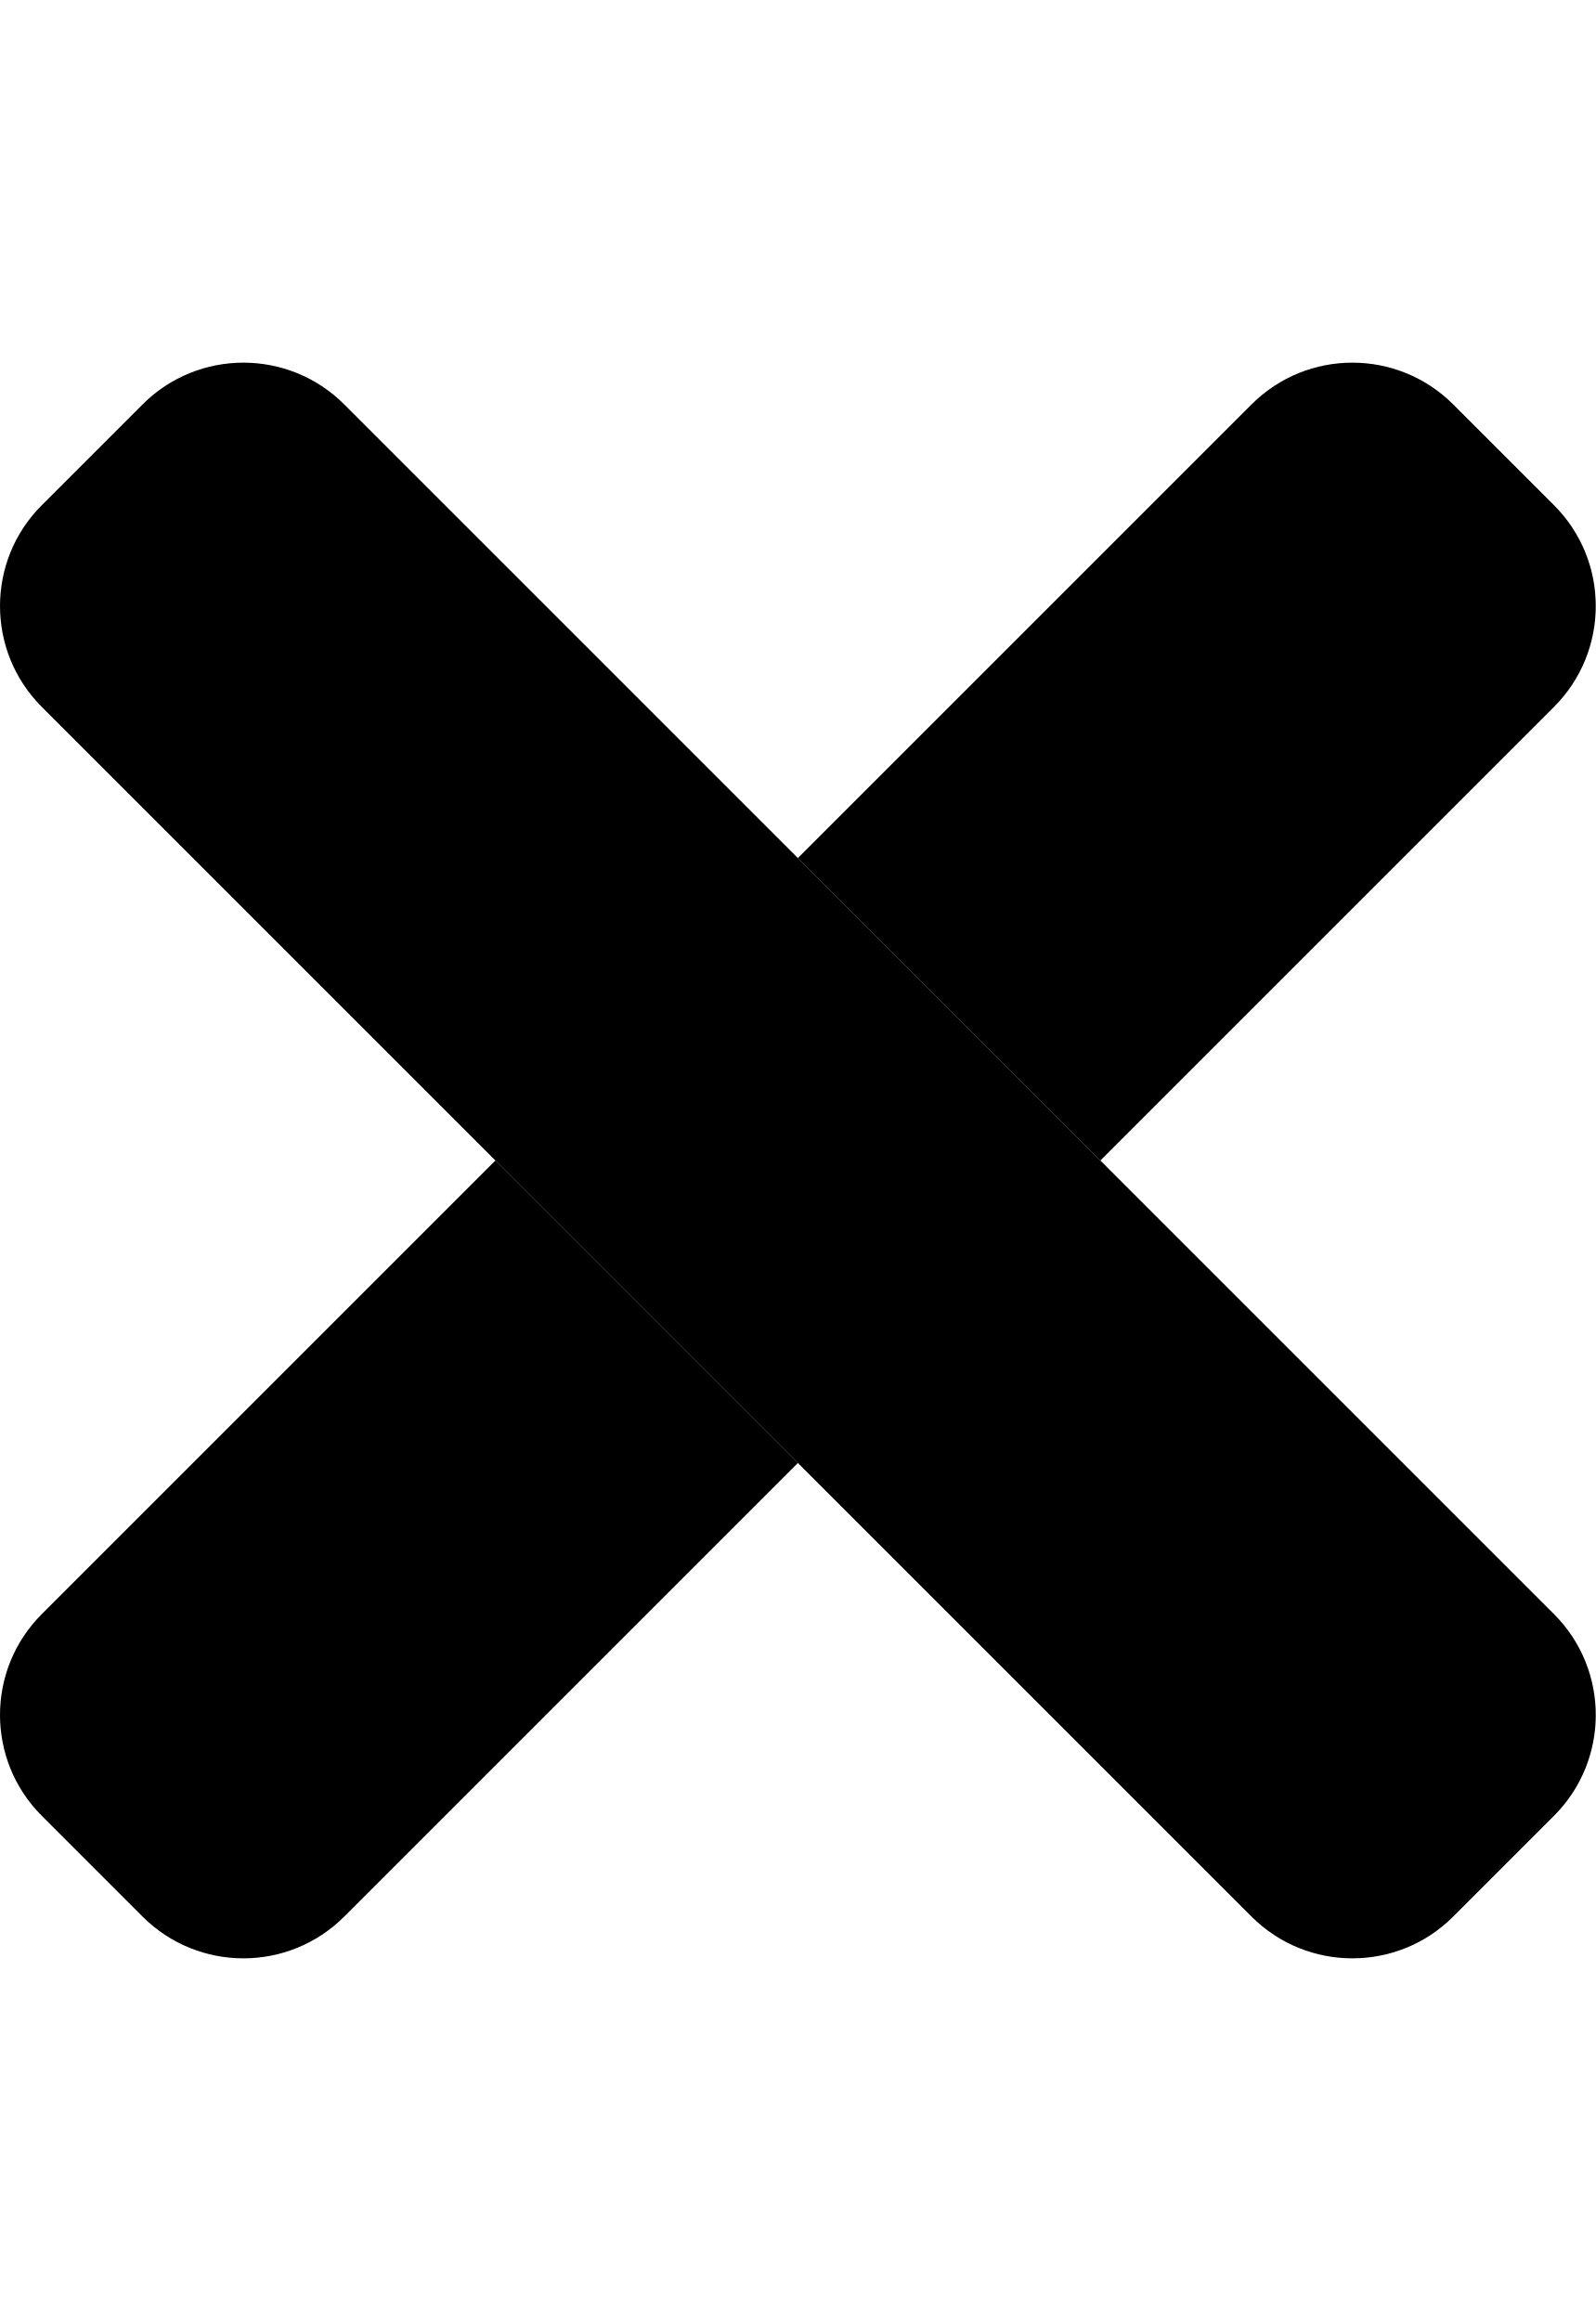
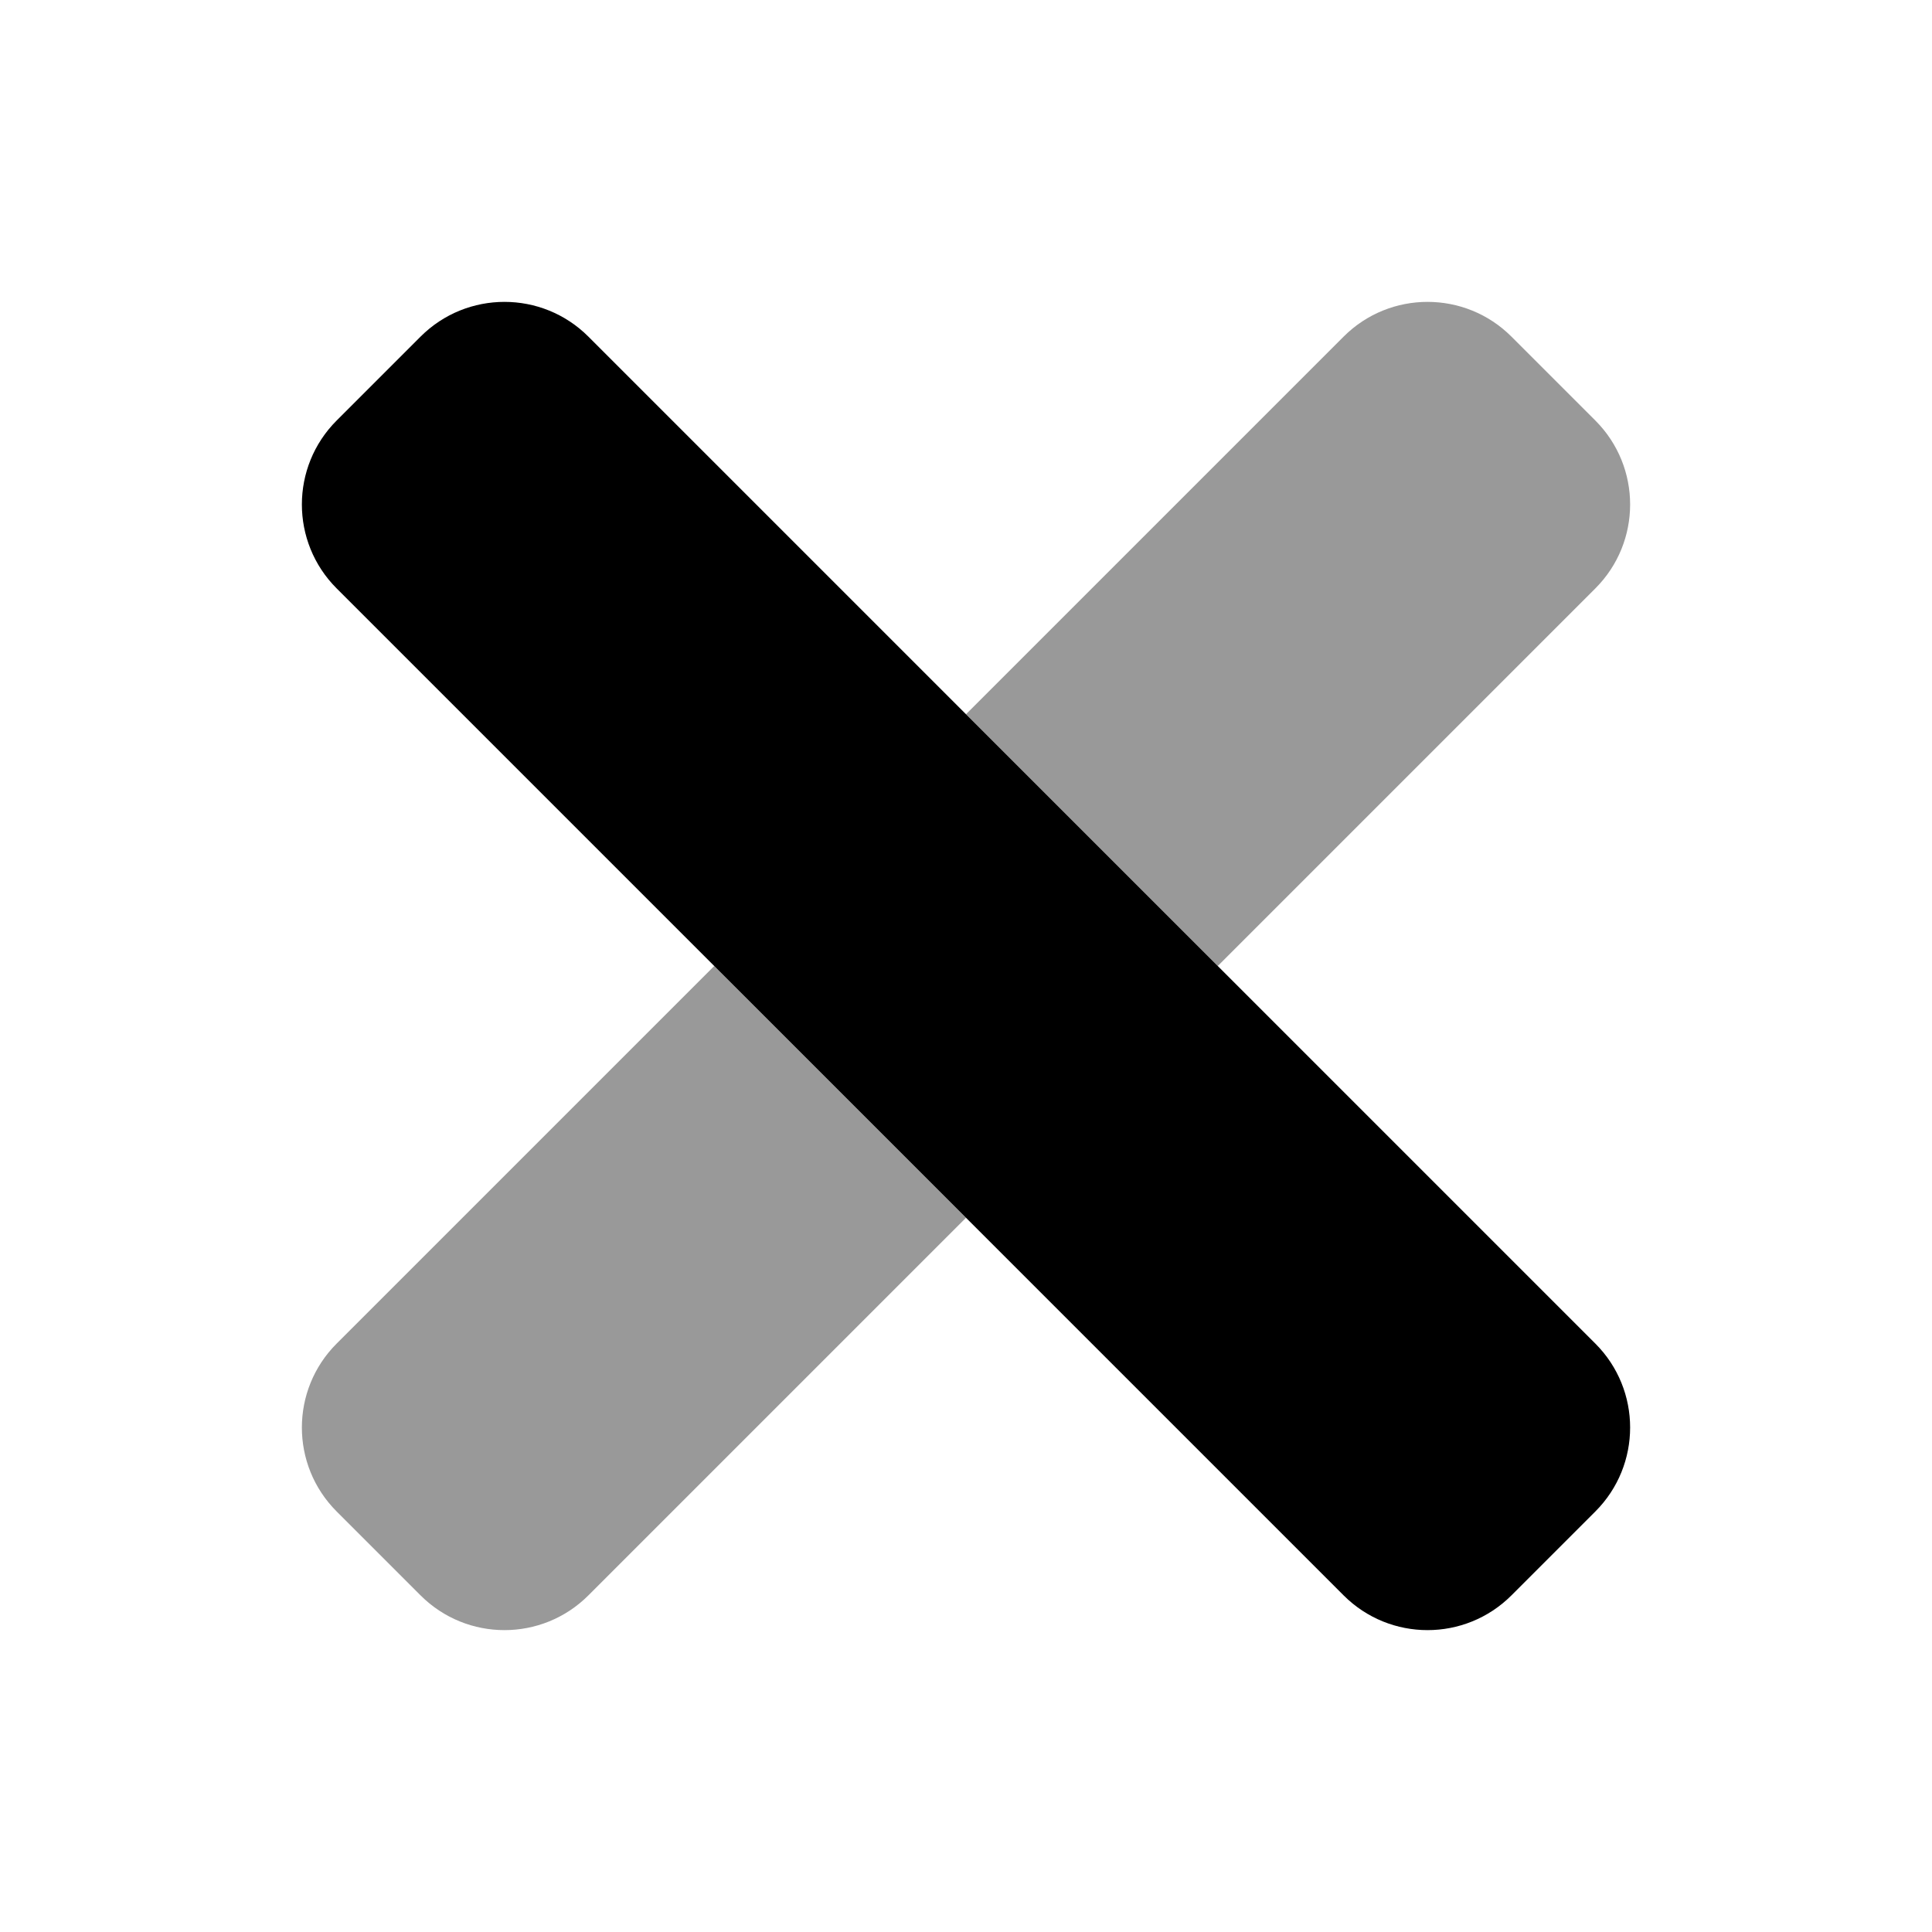
- <svg xmlns="http://www.w3.org/2000/svg" viewBox="0 0 352 512">
-   <path d="M9.21,356.07a31.46,31.46,0,0,0,0,44.48l22.24,22.24a31.46,31.46,0,0,0,44.48,0L176,322.72,109.28,256ZM342.79,111.45,320.55,89.21a31.46,31.46,0,0,0-44.48,0L176,189.28,242.72,256,342.79,155.93a31.46,31.46,0,0,0,0-44.48Z" class="fa-secondary" />
+ <svg xmlns="http://www.w3.org/2000/svg" viewBox="0 0 352 512" width="1.1em" height="1.1em">
+   <path d="M9.21,356.07a31.46,31.46,0,0,0,0,44.48l22.24,22.24a31.46,31.46,0,0,0,44.48,0L176,322.72,109.28,256ZM342.79,111.45,320.55,89.21a31.46,31.46,0,0,0-44.48,0L176,189.28,242.72,256,342.79,155.93a31.46,31.46,0,0,0,0-44.48Z" style="opacity: 0.4" />
  <path d="M342.79,356.07a31.46,31.46,0,0,1,0,44.48l-22.24,22.24a31.46,31.46,0,0,1-44.48,0L9.21,155.93a31.46,31.46,0,0,1,0-44.48L31.45,89.21a31.46,31.46,0,0,1,44.48,0Z" />
</svg>
